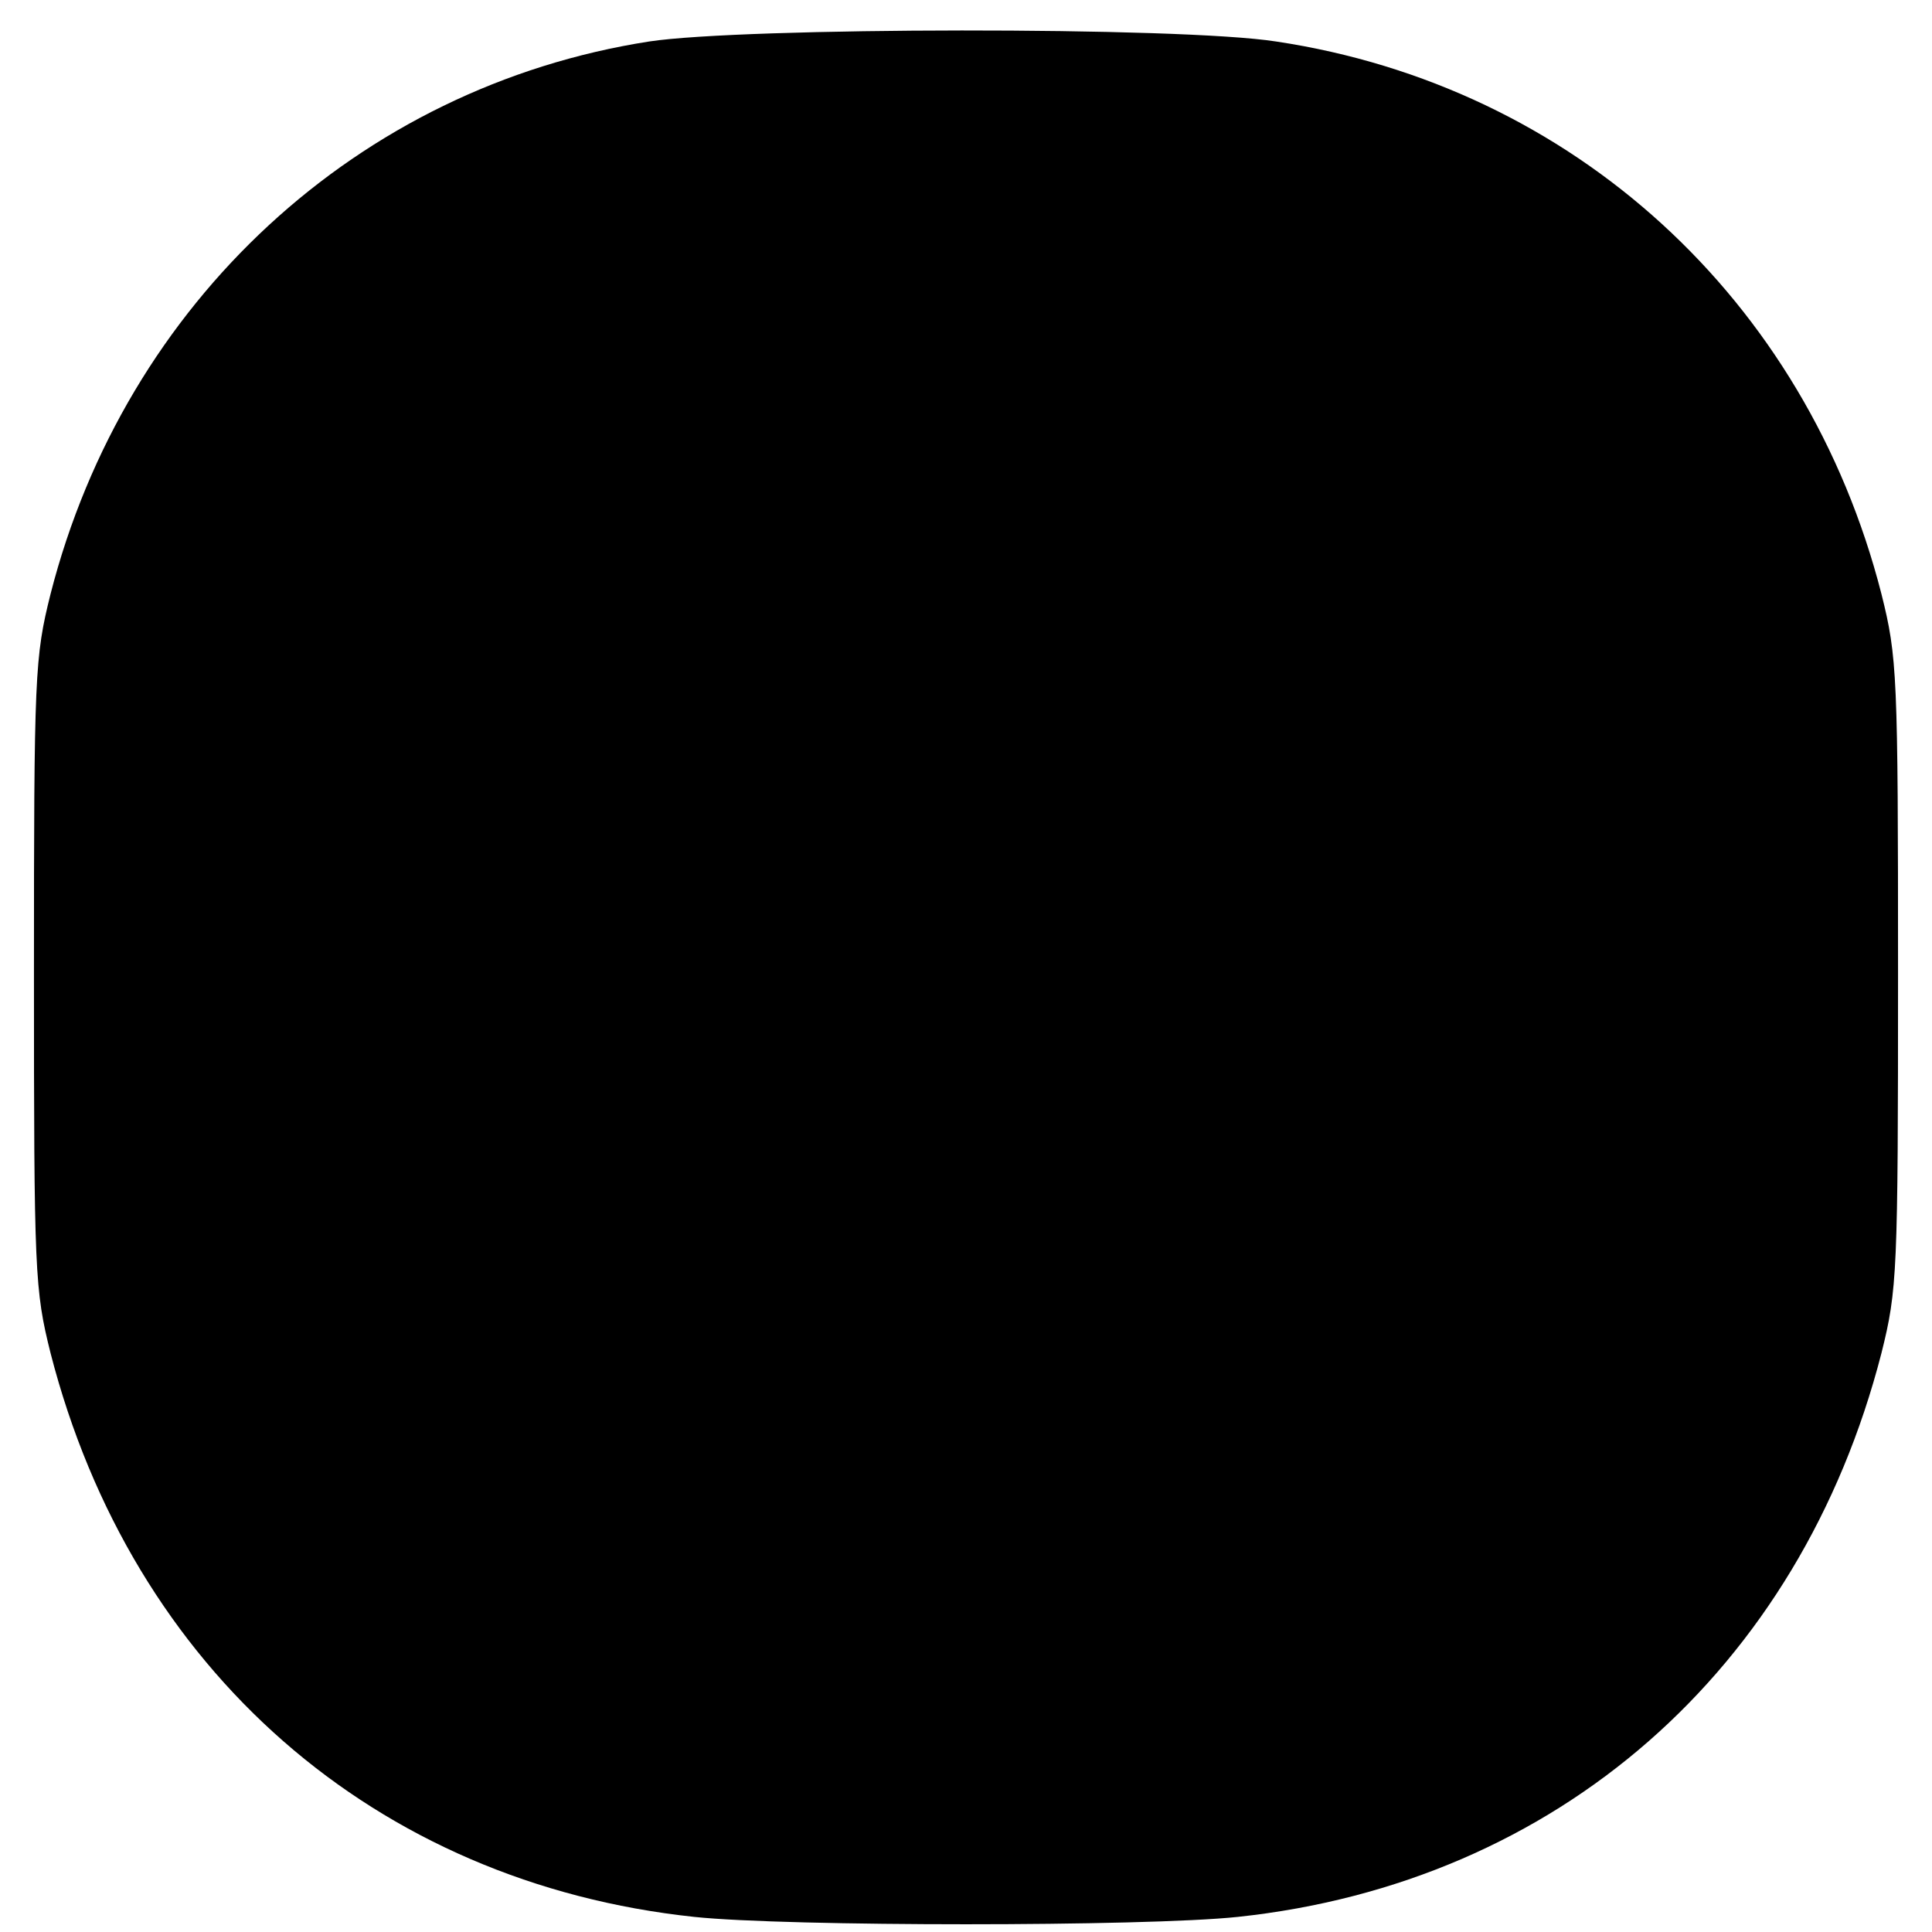
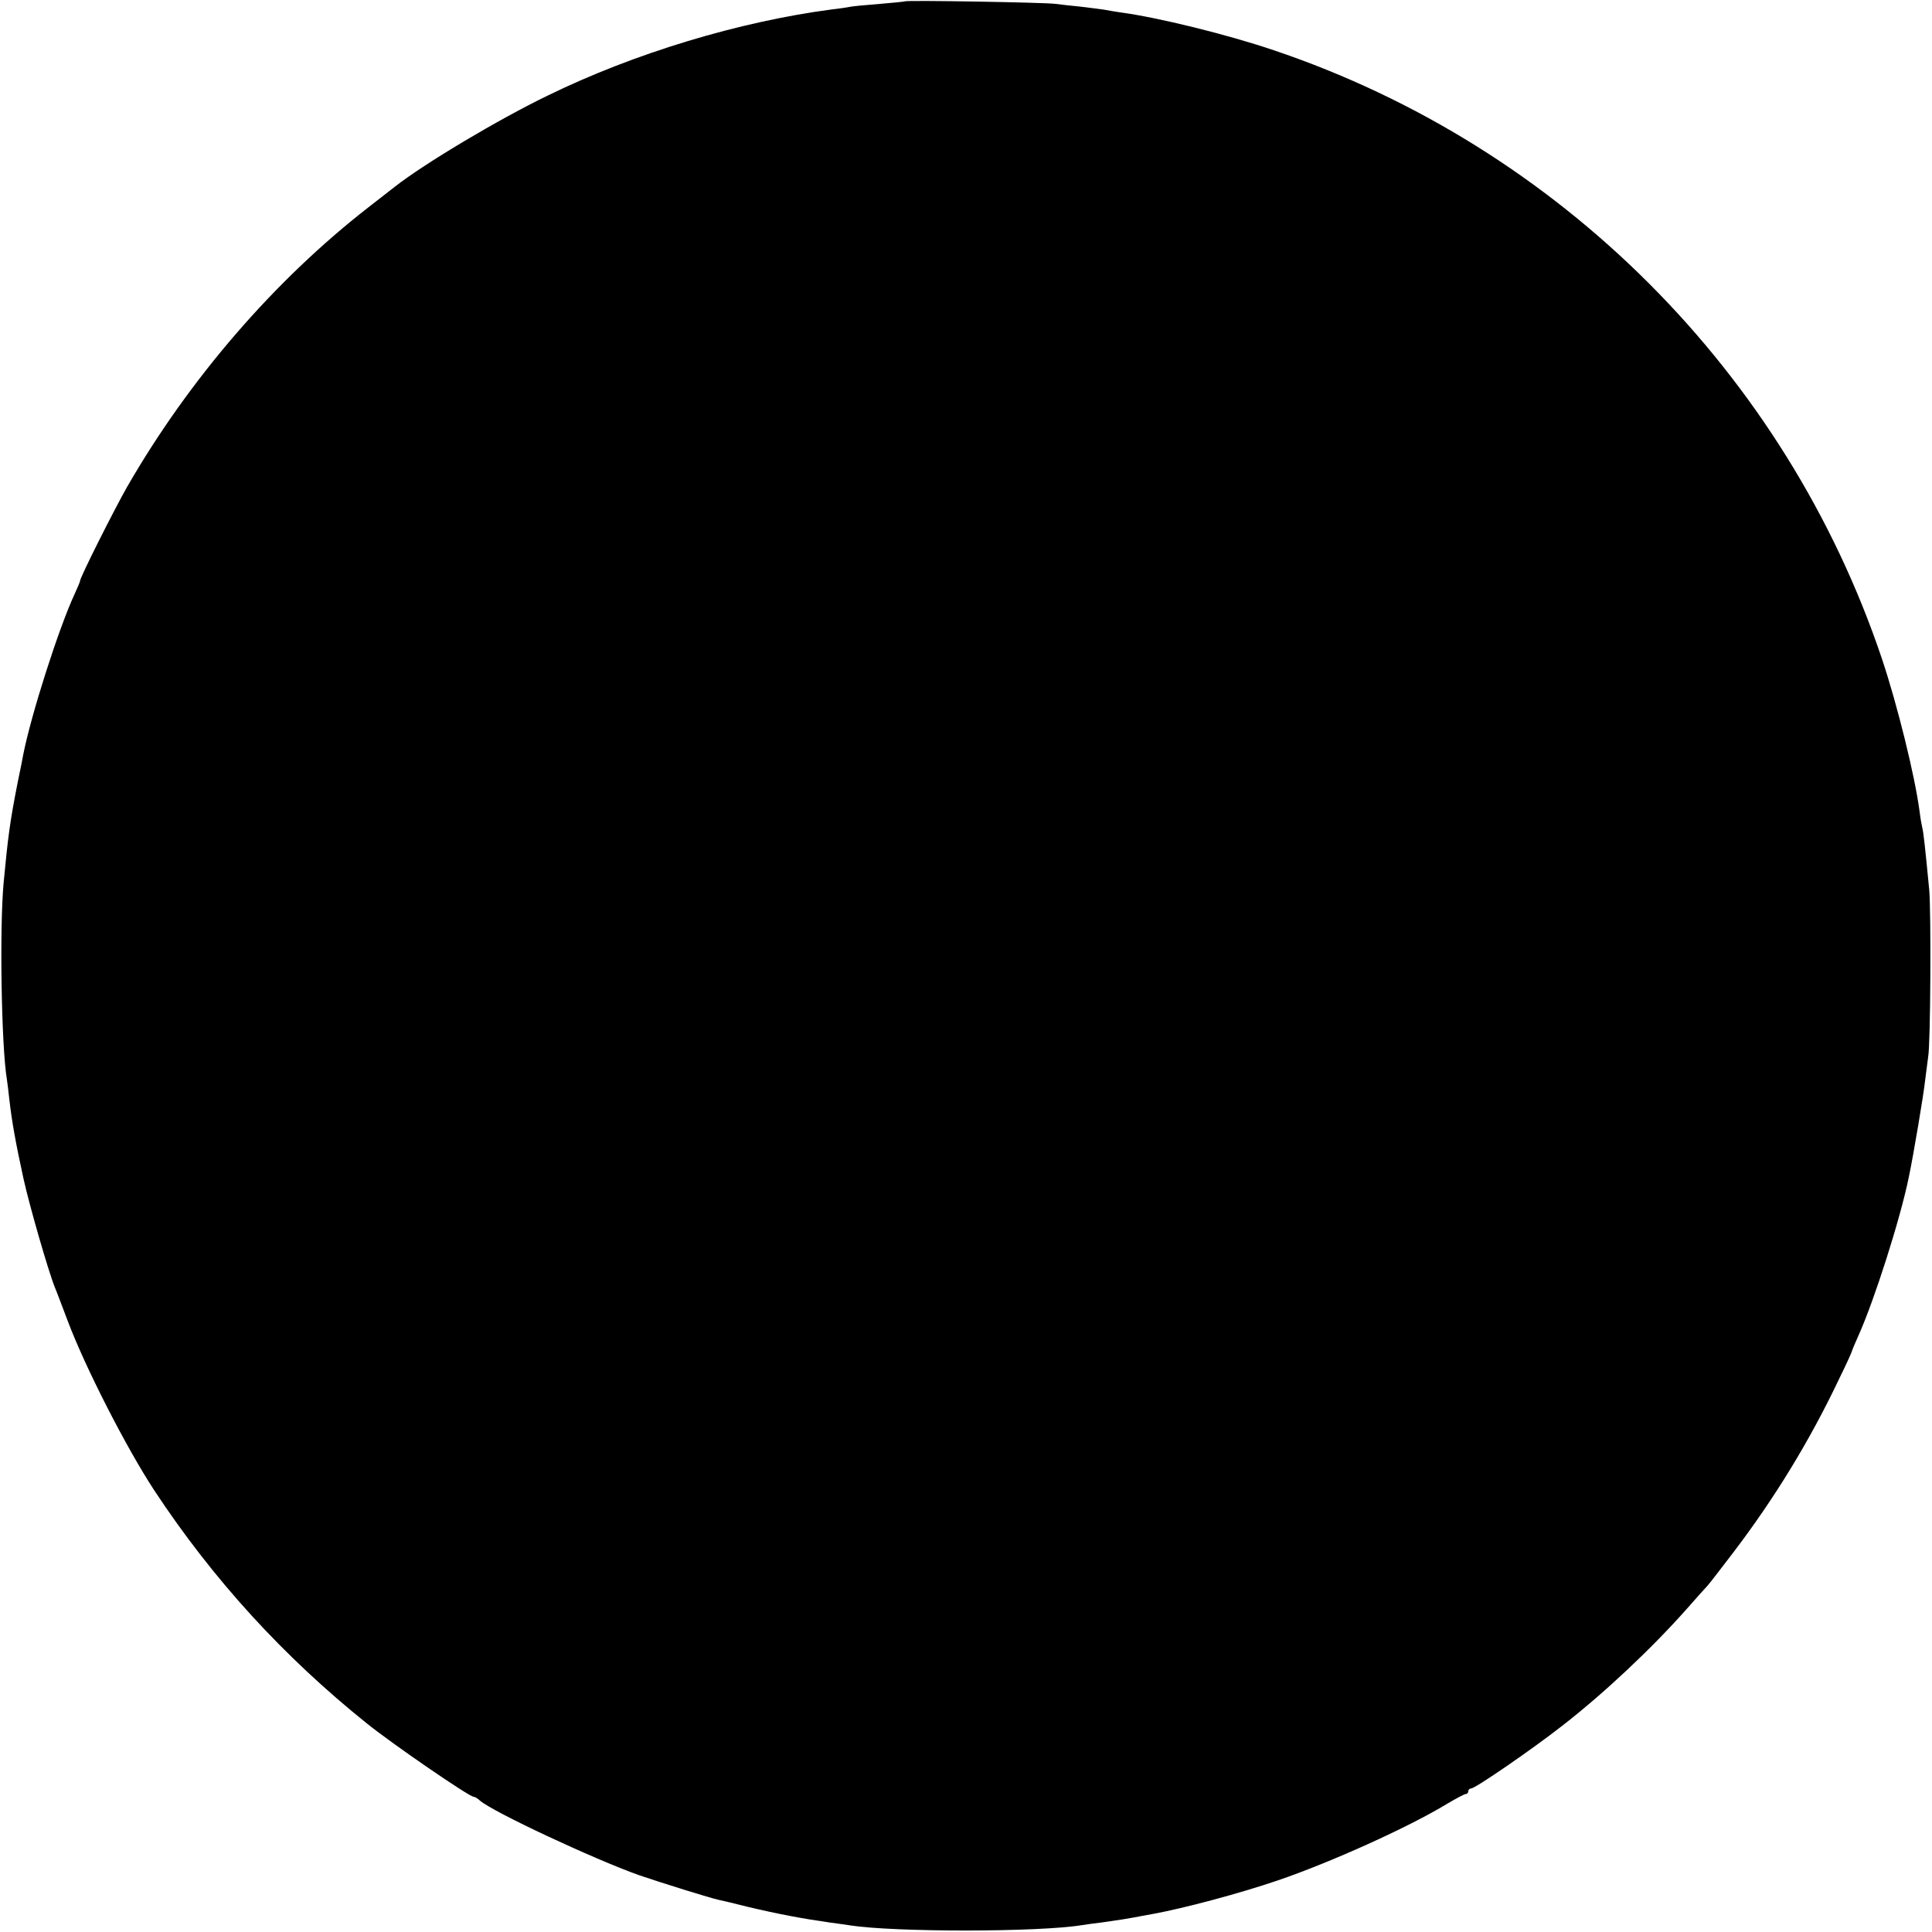
- <svg xmlns="http://www.w3.org/2000/svg" version="1.0" width="256pt" height="256pt" viewBox="0 0 256 256" preserveAspectRatio="xMidYMid meet">
-   <g transform="translate(0,256) scale(0.1,-0.1)" fill="#000000" stroke="none">
-     <path d="M860 2505 c-385 -60 -694 -345 -793 -732 -21 -84 -22 -106 -22 -503 0 -397 1 -419 22 -503 108 -420 430 -702 853 -747 123 -13 597 -13 720 0 423 45 745 327 853 747 21 84 22 106 22 503 0 397 -1 419 -22 503 -100 391 -409 673 -802 732 -127 20 -707 19 -831 0z" />
+ <svg xmlns="http://www.w3.org/2000/svg" version="1.0" width="700pt" height="700pt" viewBox="0 0 700 700" preserveAspectRatio="xMidYMid meet">
+   <g transform="translate(0,700) scale(0.1,-0.1)" fill="#000000" stroke="none">
+     <path d="M3278 6995 c-1 -1 -42 -5 -89 -9 -47 -4 -95 -8 -105 -10 -10 -2 -41 -7 -69 -10 -335 -44 -715 -158 -1030 -312 -180 -87 -448 -247 -555 -331 -8 -6 -51 -40 -95 -74 -342 -266 -650 -623 -875 -1014 -47 -83 -170 -327 -170 -340 0 -3 -9 -24 -20 -48 -57 -123 -157 -435 -186 -582 -2 -11 -10 -54 -19 -95 -29 -147 -36 -200 -52 -370 -15 -165 -8 -592 12 -711 2 -13 6 -46 9 -74 9 -78 22 -152 51 -285 21 -96 91 -339 114 -395 5 -11 25 -65 46 -120 64 -170 213 -461 314 -615 213 -323 469 -603 771 -845 92 -74 370 -265 386 -265 4 0 15 -6 23 -14 47 -41 413 -212 576 -270 79 -27 261 -84 291 -90 10 -2 57 -13 104 -25 109 -26 200 -43 299 -57 25 -3 57 -8 71 -10 162 -25 683 -25 841 1 13 2 47 7 74 10 71 10 87 13 115 18 14 3 43 8 65 12 115 21 314 74 455 122 188 64 473 192 614 278 32 19 62 35 67 35 5 0 9 5 9 10 0 6 5 10 10 10 15 0 220 141 330 227 152 118 324 280 450 422 36 41 70 79 76 85 6 6 48 61 94 121 150 197 277 405 383 628 26 53 47 99 47 102 0 2 11 28 24 57 57 127 151 421 182 573 17 81 54 301 59 350 4 33 9 71 11 85 9 47 11 525 4 605 -15 157 -21 210 -25 225 -2 8 -7 35 -10 60 -17 129 -80 384 -136 552 -348 1036 -1168 1857 -2204 2206 -168 57 -420 119 -555 137 -19 3 -46 7 -60 10 -13 2 -52 7 -86 11 -33 3 -74 8 -90 10 -33 5 -540 14 -546 9z" />
  </g>
</svg>
